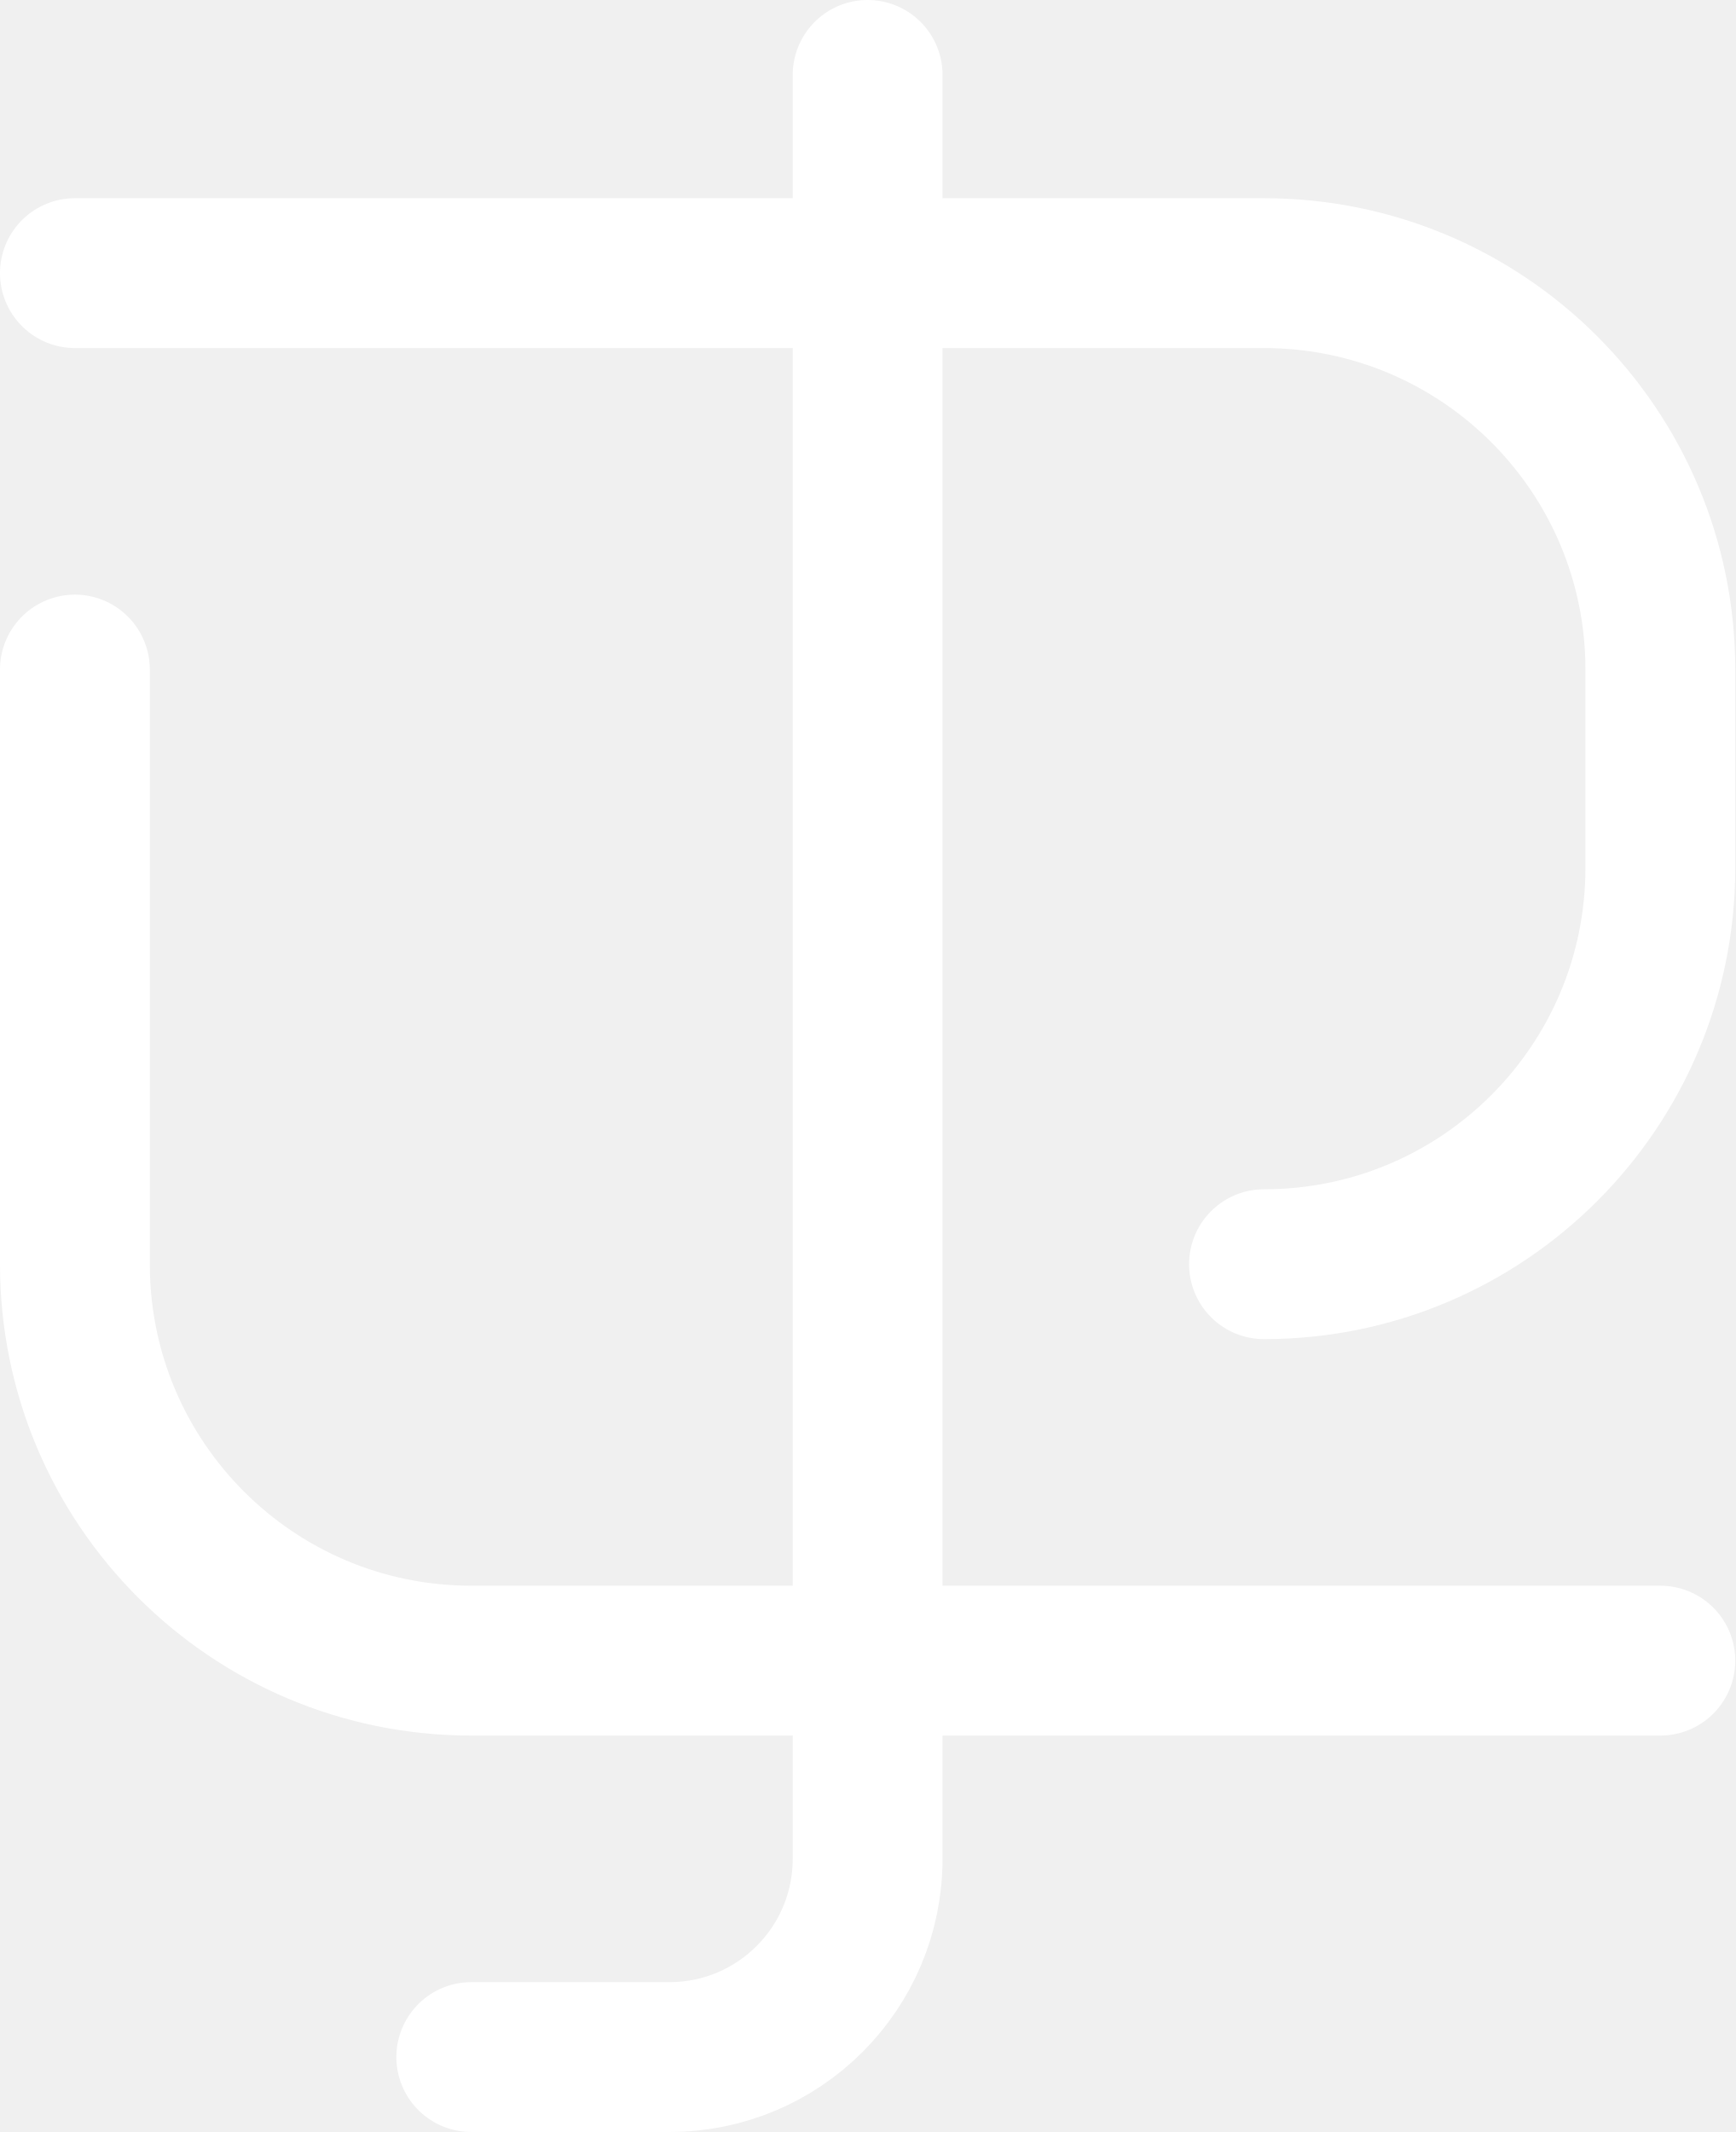
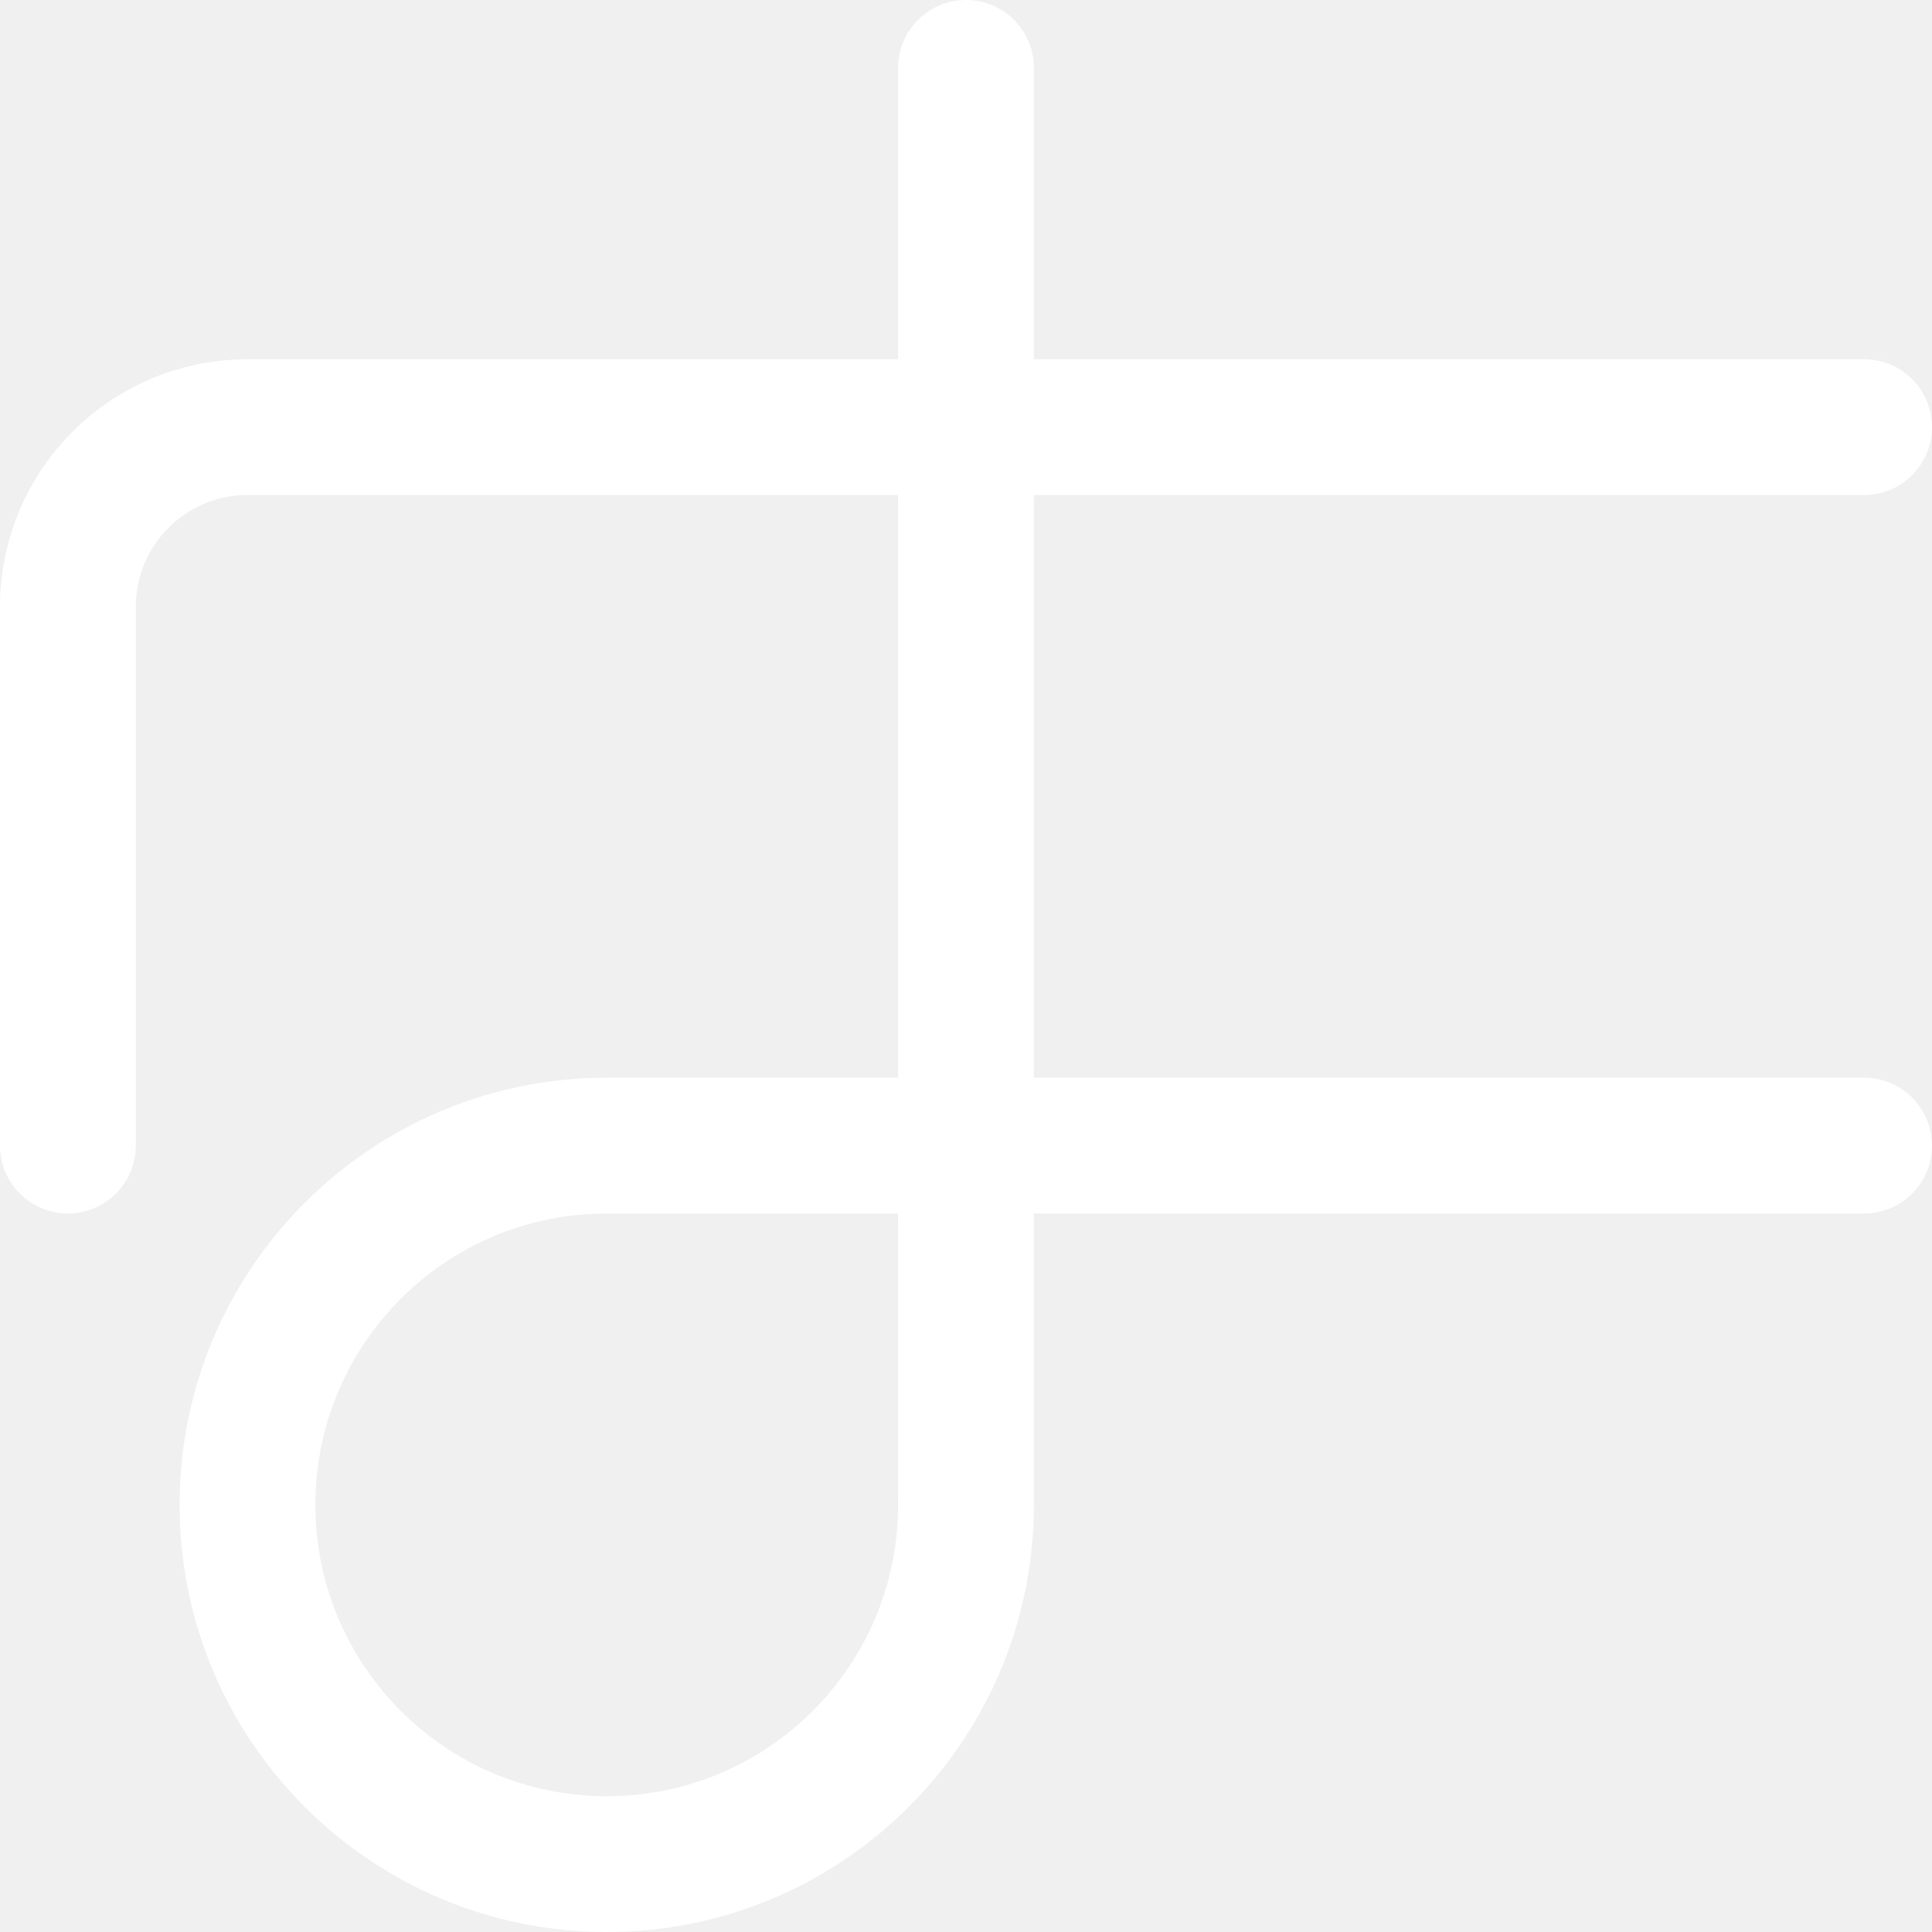
- <svg xmlns="http://www.w3.org/2000/svg" width="35.024" height="43.024" viewBox="0 0 35.024 43.024" version="1.1" id="svg1">
-   <defs id="defs1" />
-   <g id="layer19" style="display:inline" transform="translate(-6.48819,-2.48819)">
-     <path style="fill:none;fill-opacity:1;stroke:#ffffff;stroke-width:3.024;stroke-linecap:round;stroke-linejoin:round" d="m 16,44 h 4 a 4,4 135 0 0 4,-4 V 4" id="path93" />
-     <path style="fill:none;fill-opacity:1;stroke:#ffffff;stroke-width:3.024;stroke-linecap:round;stroke-linejoin:round" d="m 8,8 h 24 a 8,8 45 0 1 8,8 v 4 a 8,8 135 0 1 -8,8" id="path94" />
-     <path style="fill:none;fill-opacity:1;stroke:#ffffff;stroke-width:3.024;stroke-linecap:round;stroke-linejoin:round" d="M 40,36 H 16 A 8,8 45 0 1 8,28 V 16" id="path95" />
+ <svg xmlns="http://www.w3.org/2000/svg" width="43.024" height="43.024" viewBox="0 0 43.024 43.024" version="1.1" id="svg1">
+   <defs id="defs1">
+     </defs>
+   <g id="g40" style="display:inline" transform="translate(-2.48819,-2.48819)">
+     <path style="display:inline;fill:none;stroke:#ffffff;stroke-width:3.024;stroke-linecap:round;stroke-linejoin:round" d="m 24,4 v 32 a 8,8 135 0 1 -8,8 8,8 45 0 1 -8,-8 8,8 135 0 1 8,-8 h 28" id="path38" />
+     <path style="display:inline;fill:none;stroke:#ffffff;stroke-width:3.024;stroke-linecap:round;stroke-linejoin:round" d="M 4,24 V 12 A 4,4 135 0 1 8,8 h 36" id="path39" transform="translate(0,4)" />
  </g>
</svg>
